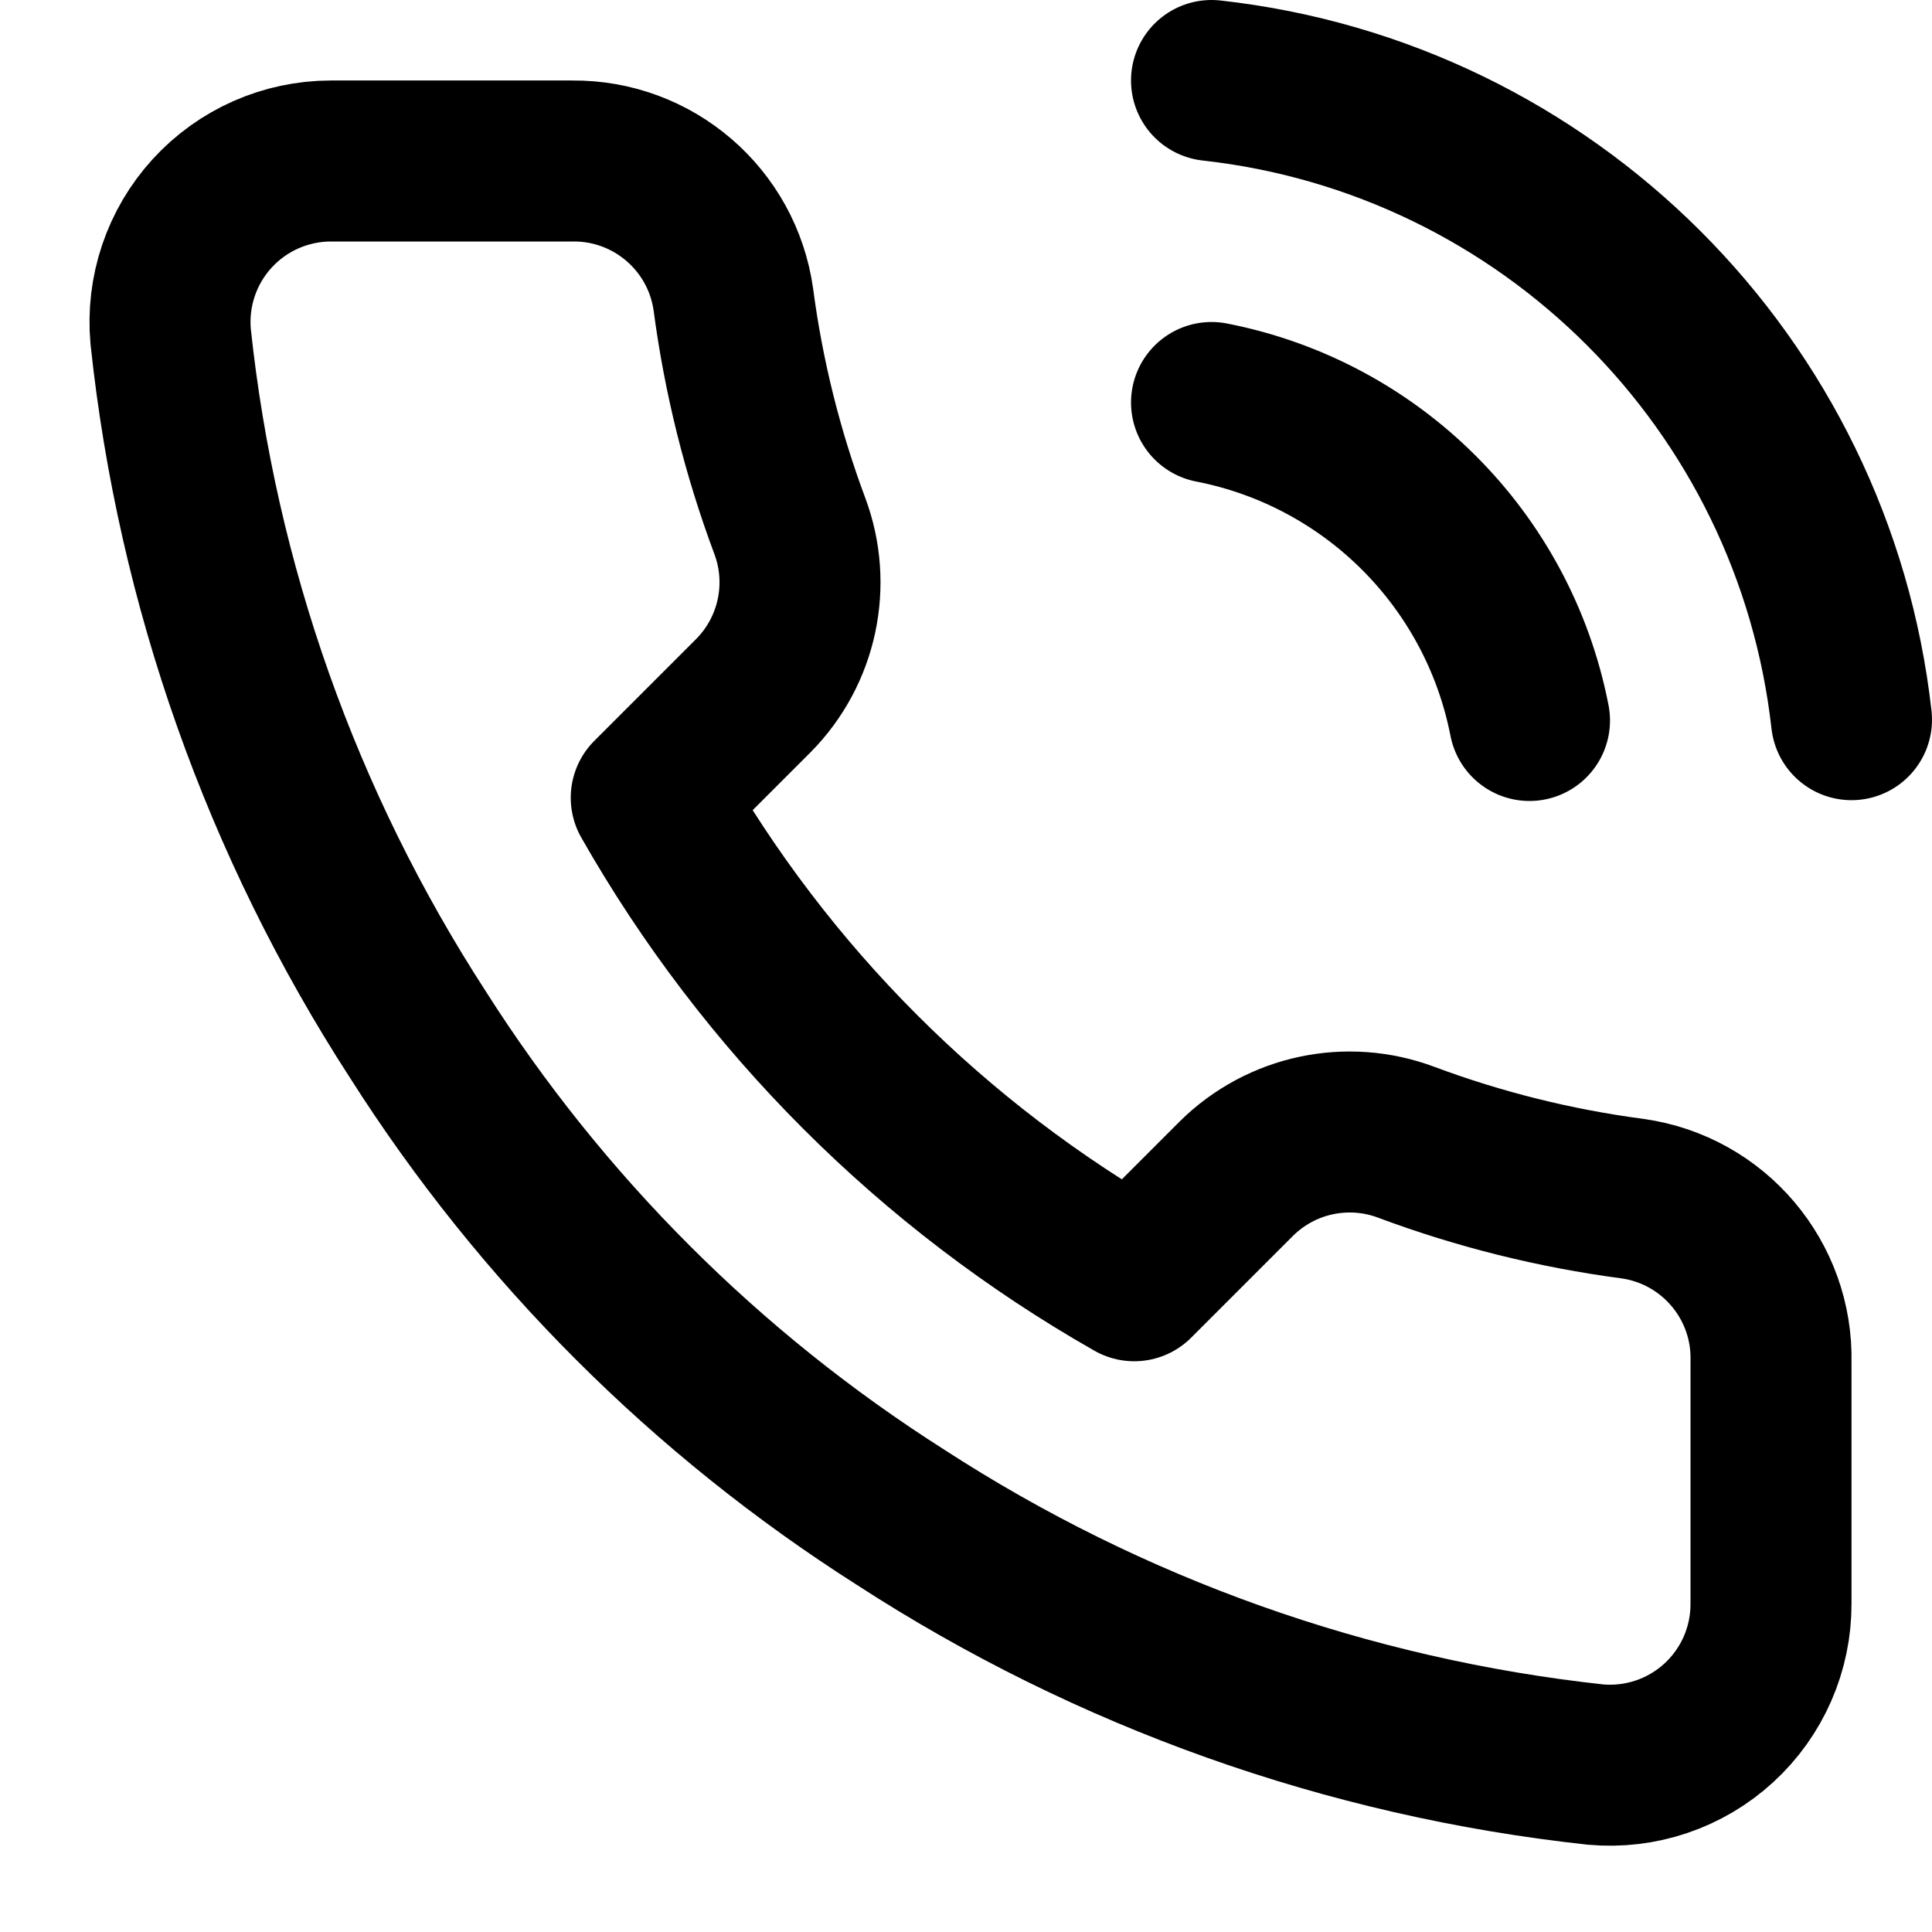
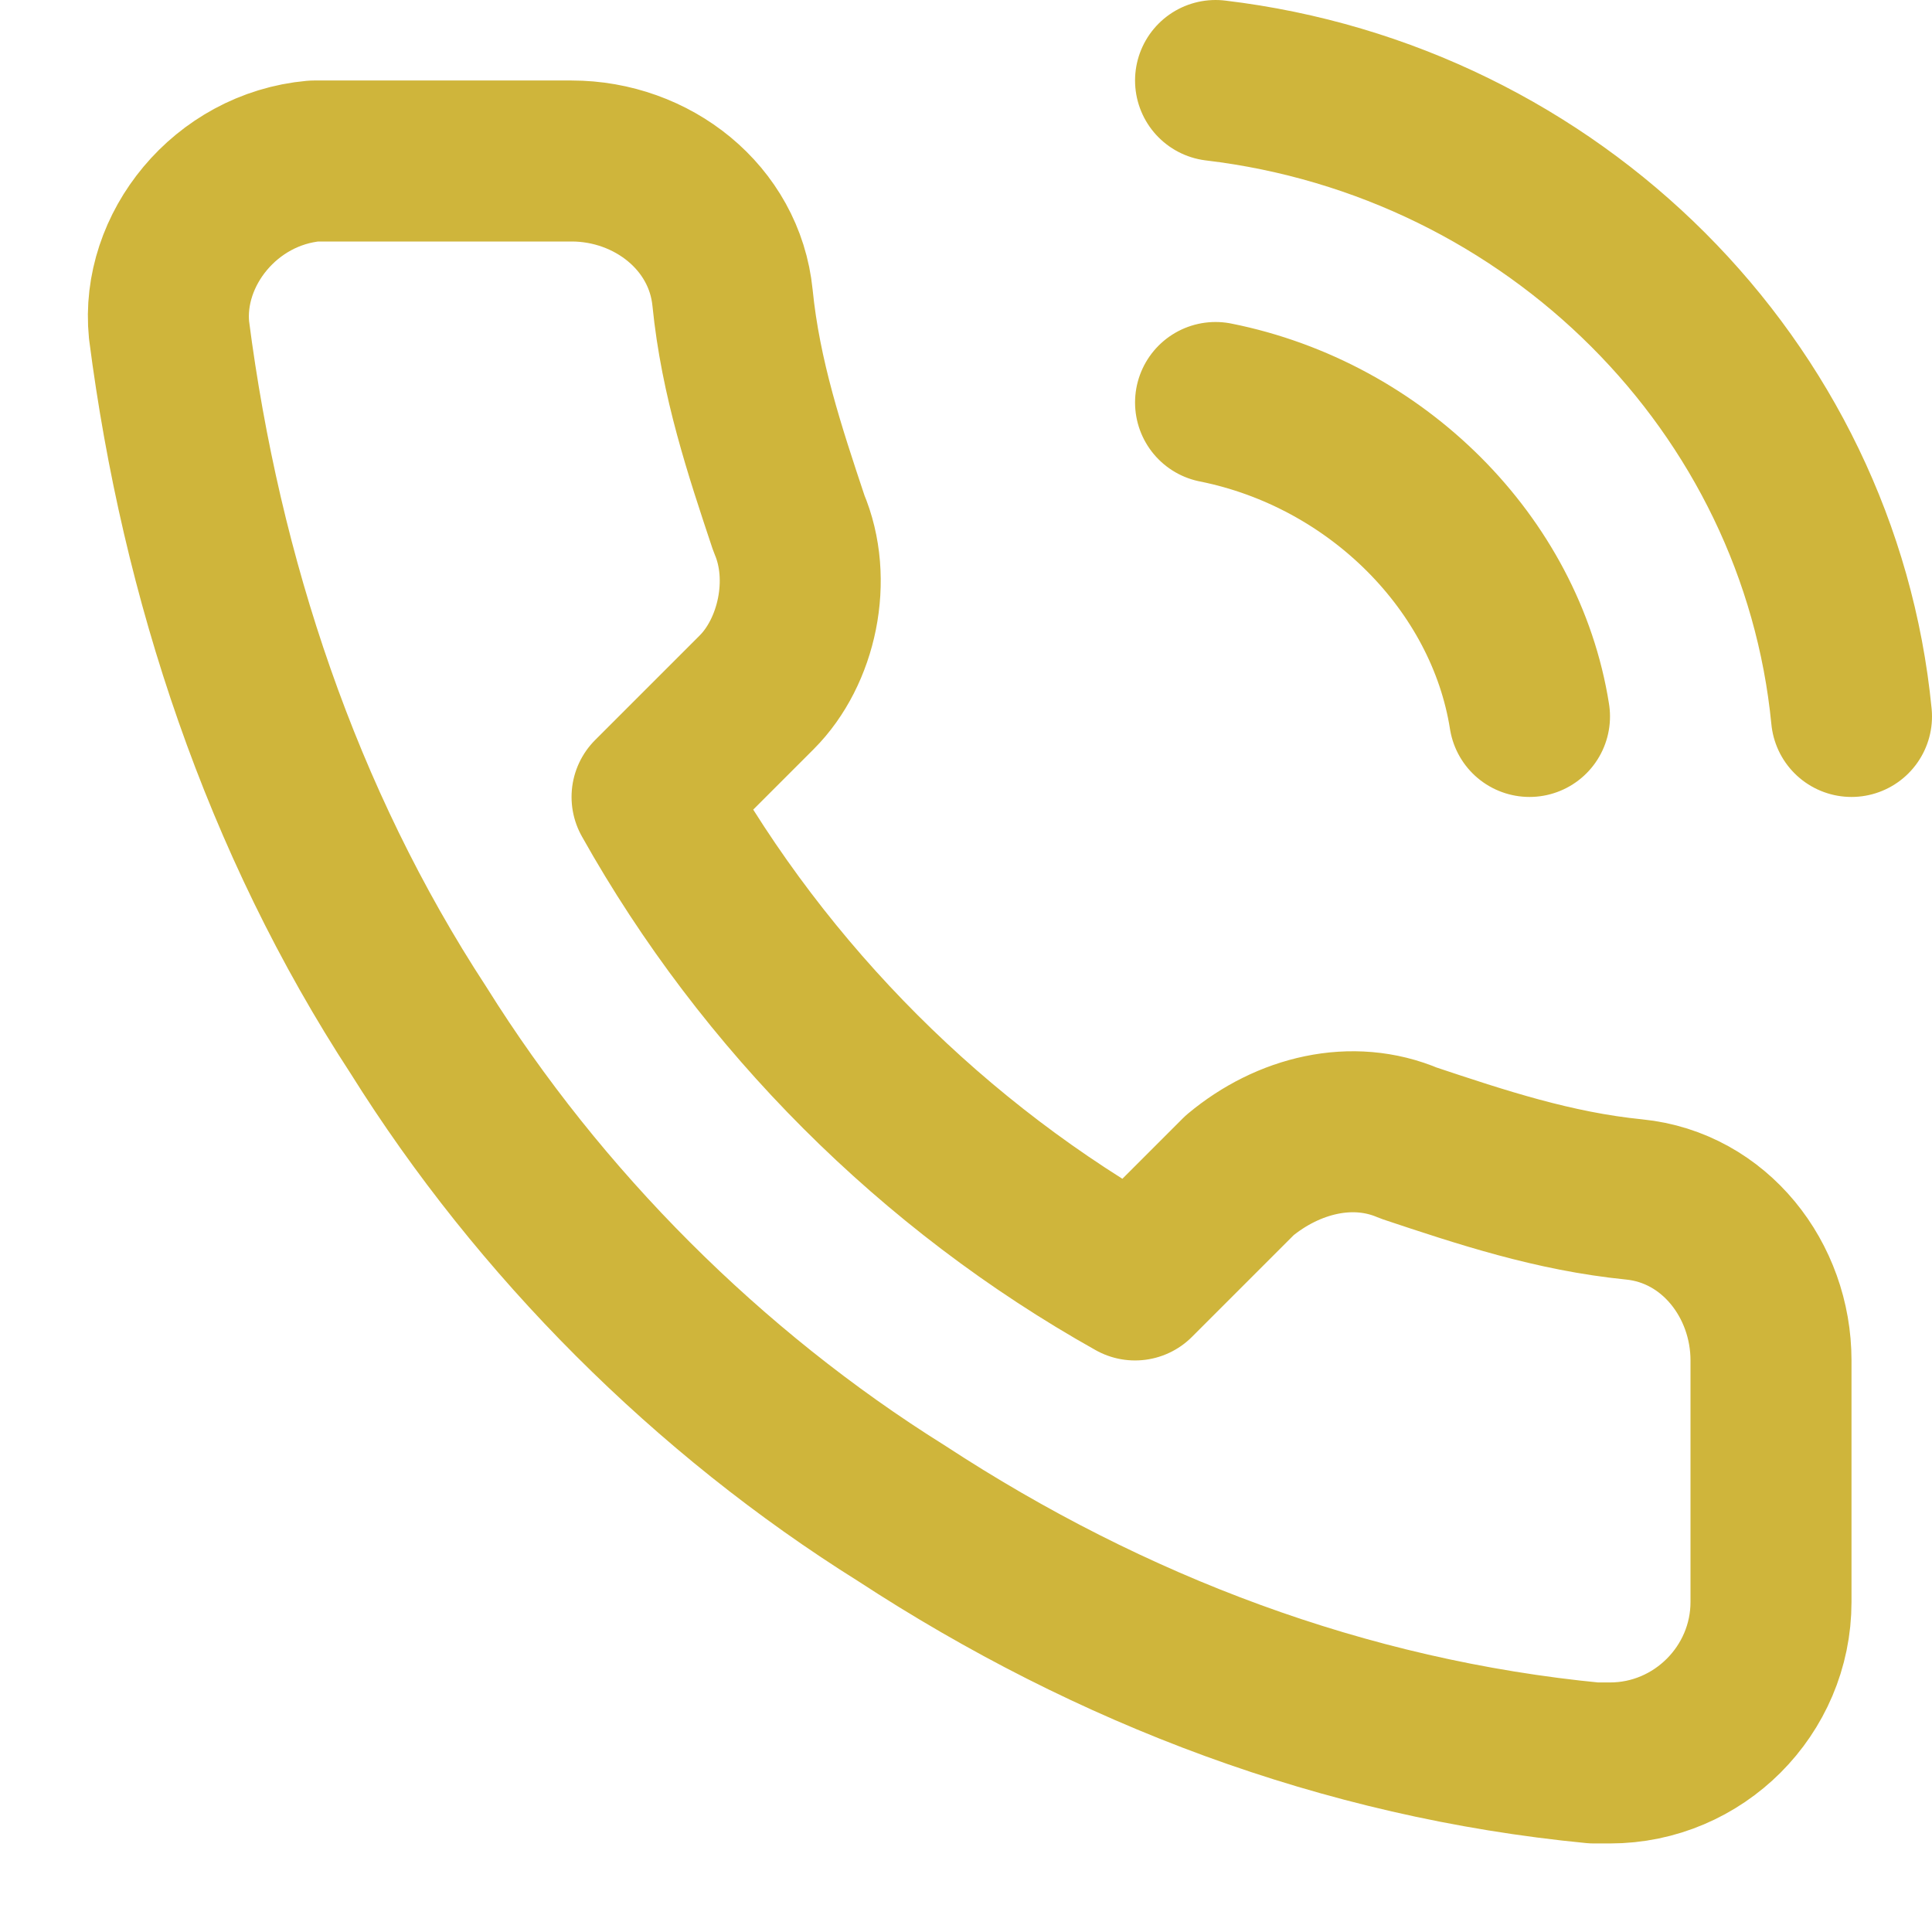
- <svg xmlns="http://www.w3.org/2000/svg" width="24" height="24" viewBox="0 0 24 24" fill="none" stroke="#000" stroke-width="2" stroke-linecap="round" stroke-linejoin="round">
-   <path d="M15.05 5A5 5 0 0 1 19 8.95M15.05 1A9 9 0 0 1 23 8.94m-1 7.98v3a2 2 0 0 1-2.18 2 19.79 19.79 0 0 1-8.63-3.07 19.5 19.5 0 0 1-6-6 19.79 19.79 0 0 1-3.07-8.67A2 2 0 0 1 4.11 2h3a2 2 0 0 1 2 1.72 12.84 12.84 0 0 0 .7 2.81 2 2 0 0 1-.45 2.11L8.09 9.91a16 16 0 0 0 6 6l1.27-1.27a2 2 0 0 1 2.11-.45 12.84 12.84 0 0 0 2.81.7A2 2 0 0 1 22 16.92z" />
+ <svg xmlns="http://www.w3.org/2000/svg" version="1.1" id="Layer_1" x="0px" y="0px" viewBox="0 0 24 24" style="enable-background:new 0 0 24 24;" xml:space="preserve">
+   <style type="text/css">
+ 	.st0{fill:none;stroke:#CFB53B;stroke-width:2;stroke-linecap:round;stroke-linejoin:round;}
+ </style>
+   <path class="st0" d="M15.1,5c2,0.4,3.6,2,3.9,3.9 M15.1,1c4.2,0.5,7.5,3.8,7.9,7.9 M22,16.9v3c0,1.1-0.9,2-2,2c-0.1,0-0.1,0-0.2,0  c-3.1-0.3-6-1.4-8.6-3.1c-2.4-1.5-4.5-3.6-6-6c-1.7-2.6-2.7-5.6-3.1-8.7C2,3.1,2.8,2.1,3.9,2C4,2,4.1,2,4.1,2h3c1,0,1.9,0.7,2,1.7  c0.1,1,0.4,1.9,0.7,2.8c0.3,0.7,0.1,1.6-0.4,2.1L8.1,9.9c1.4,2.5,3.5,4.6,6,6l1.3-1.3c0.6-0.5,1.4-0.7,2.1-0.4  c0.9,0.3,1.8,0.6,2.8,0.7C21.3,15,22,15.9,22,16.9z" />
</svg>
